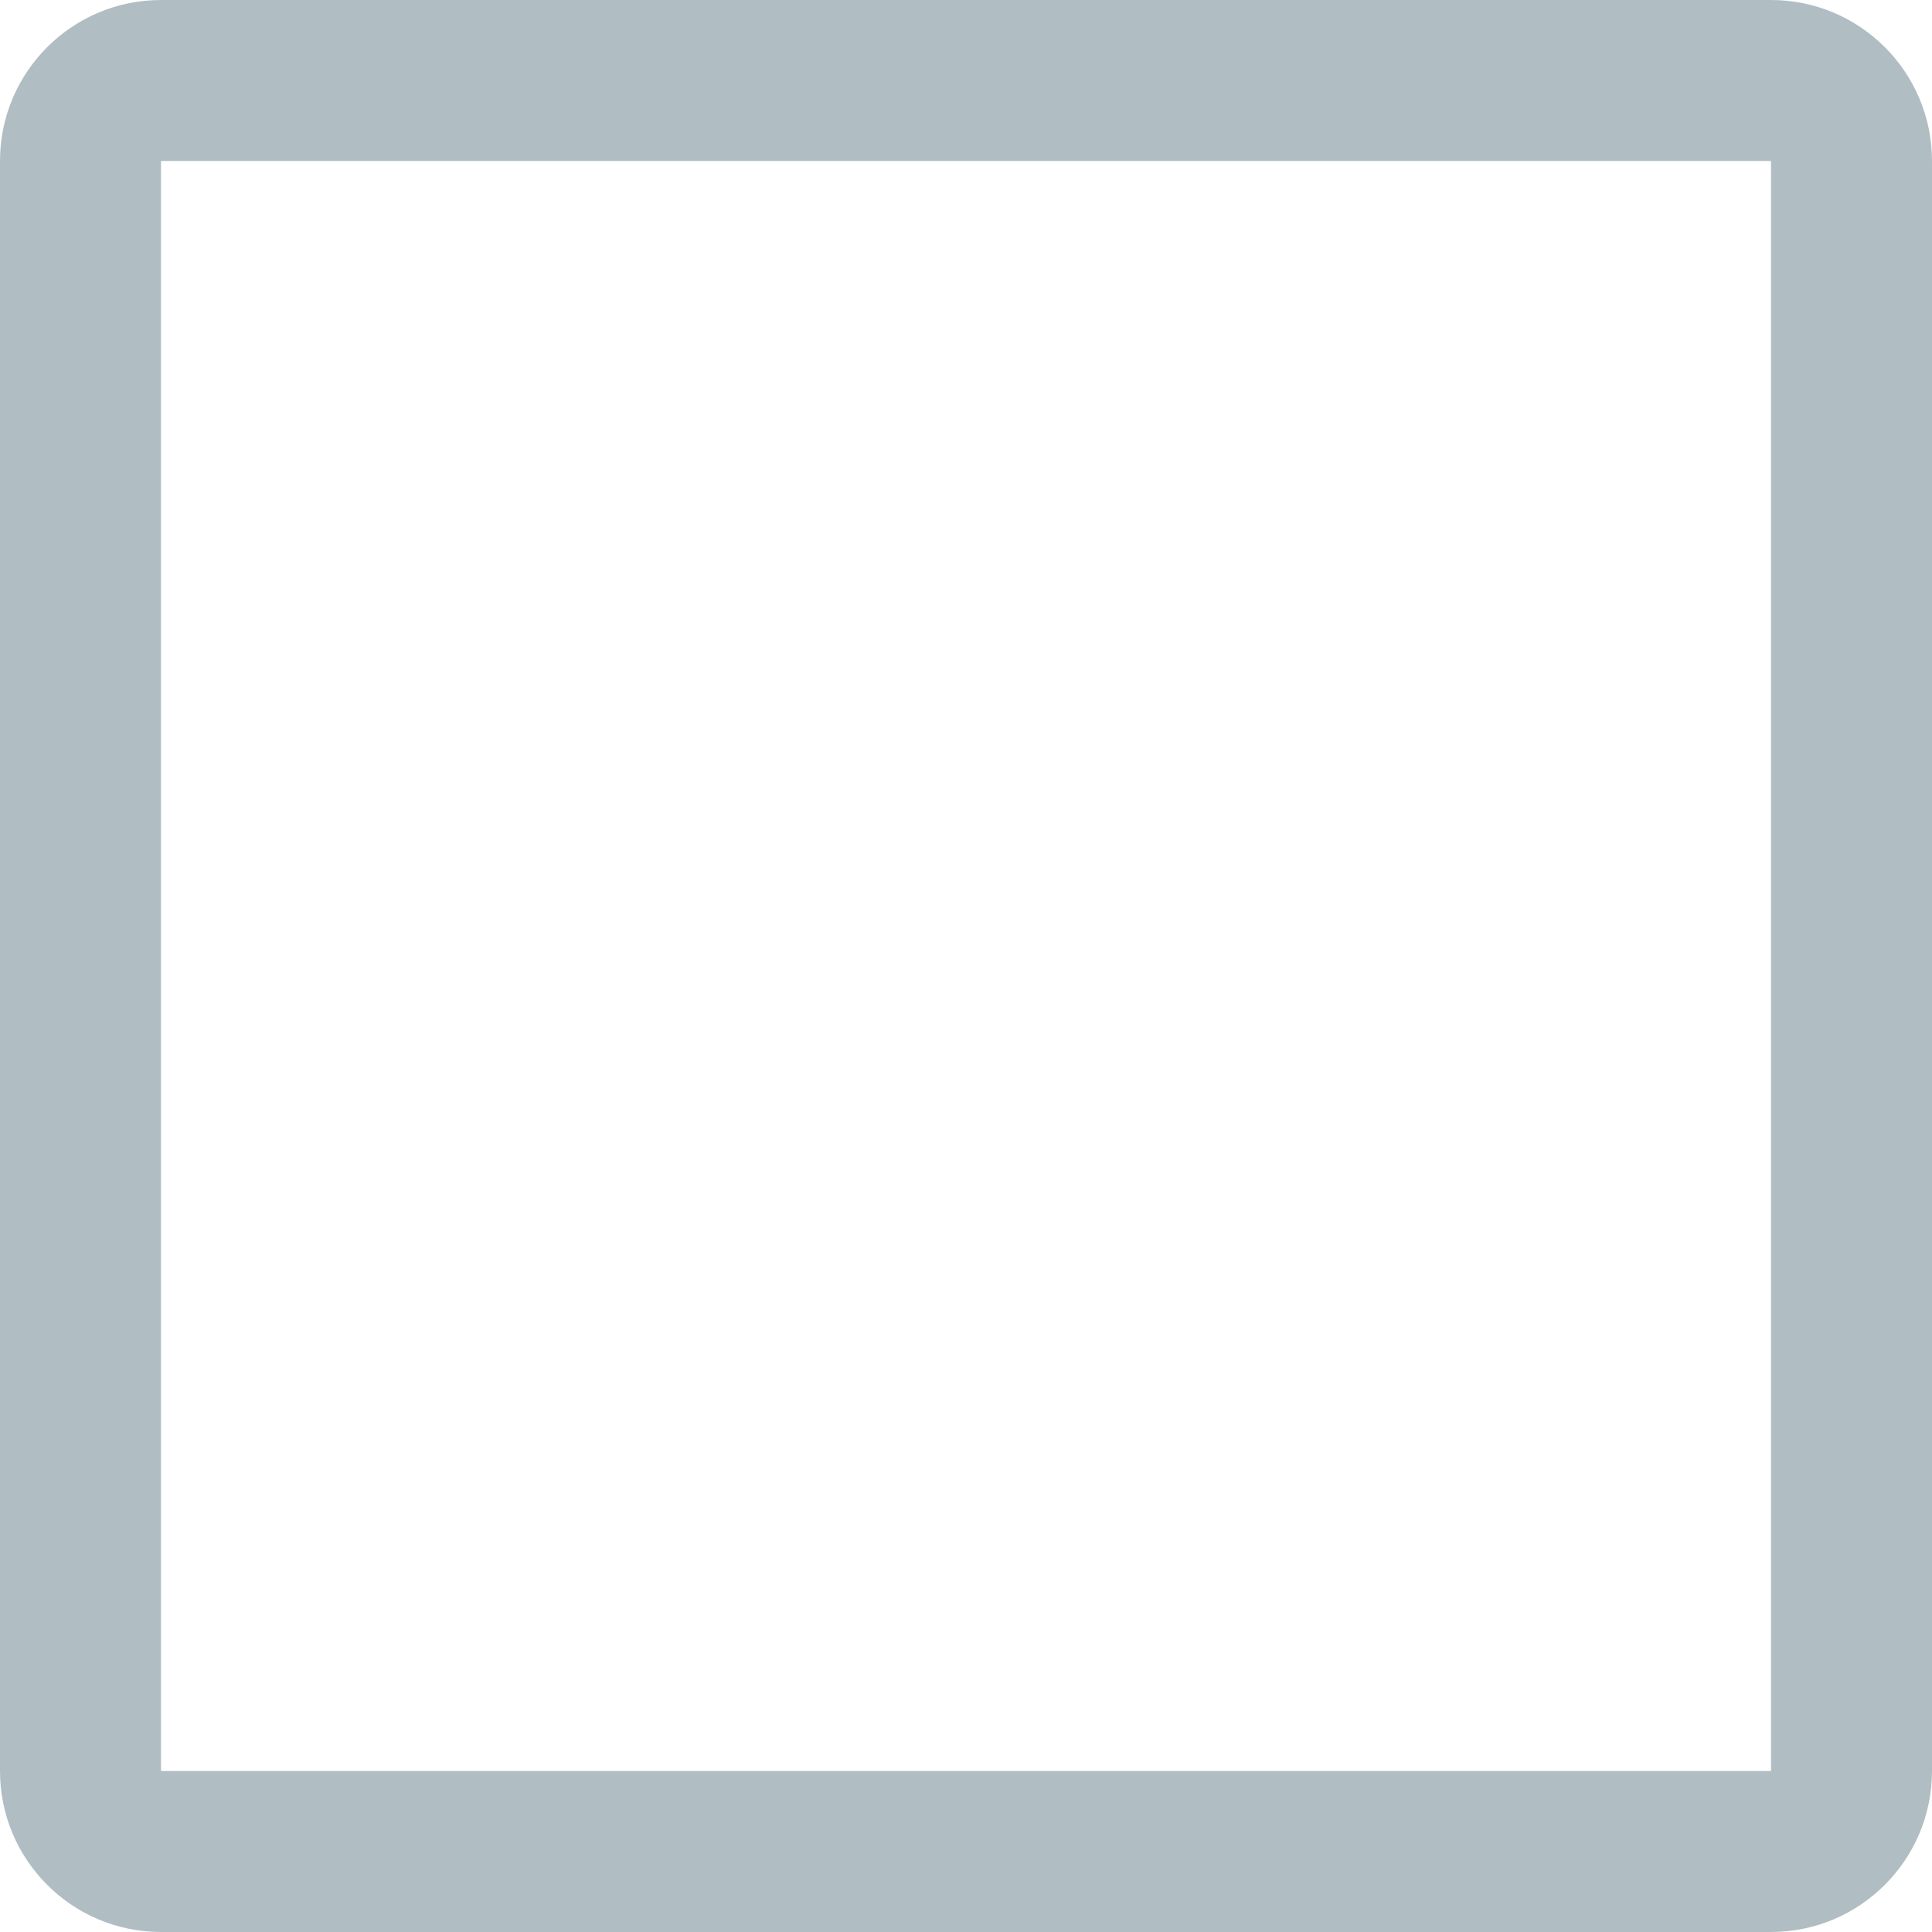
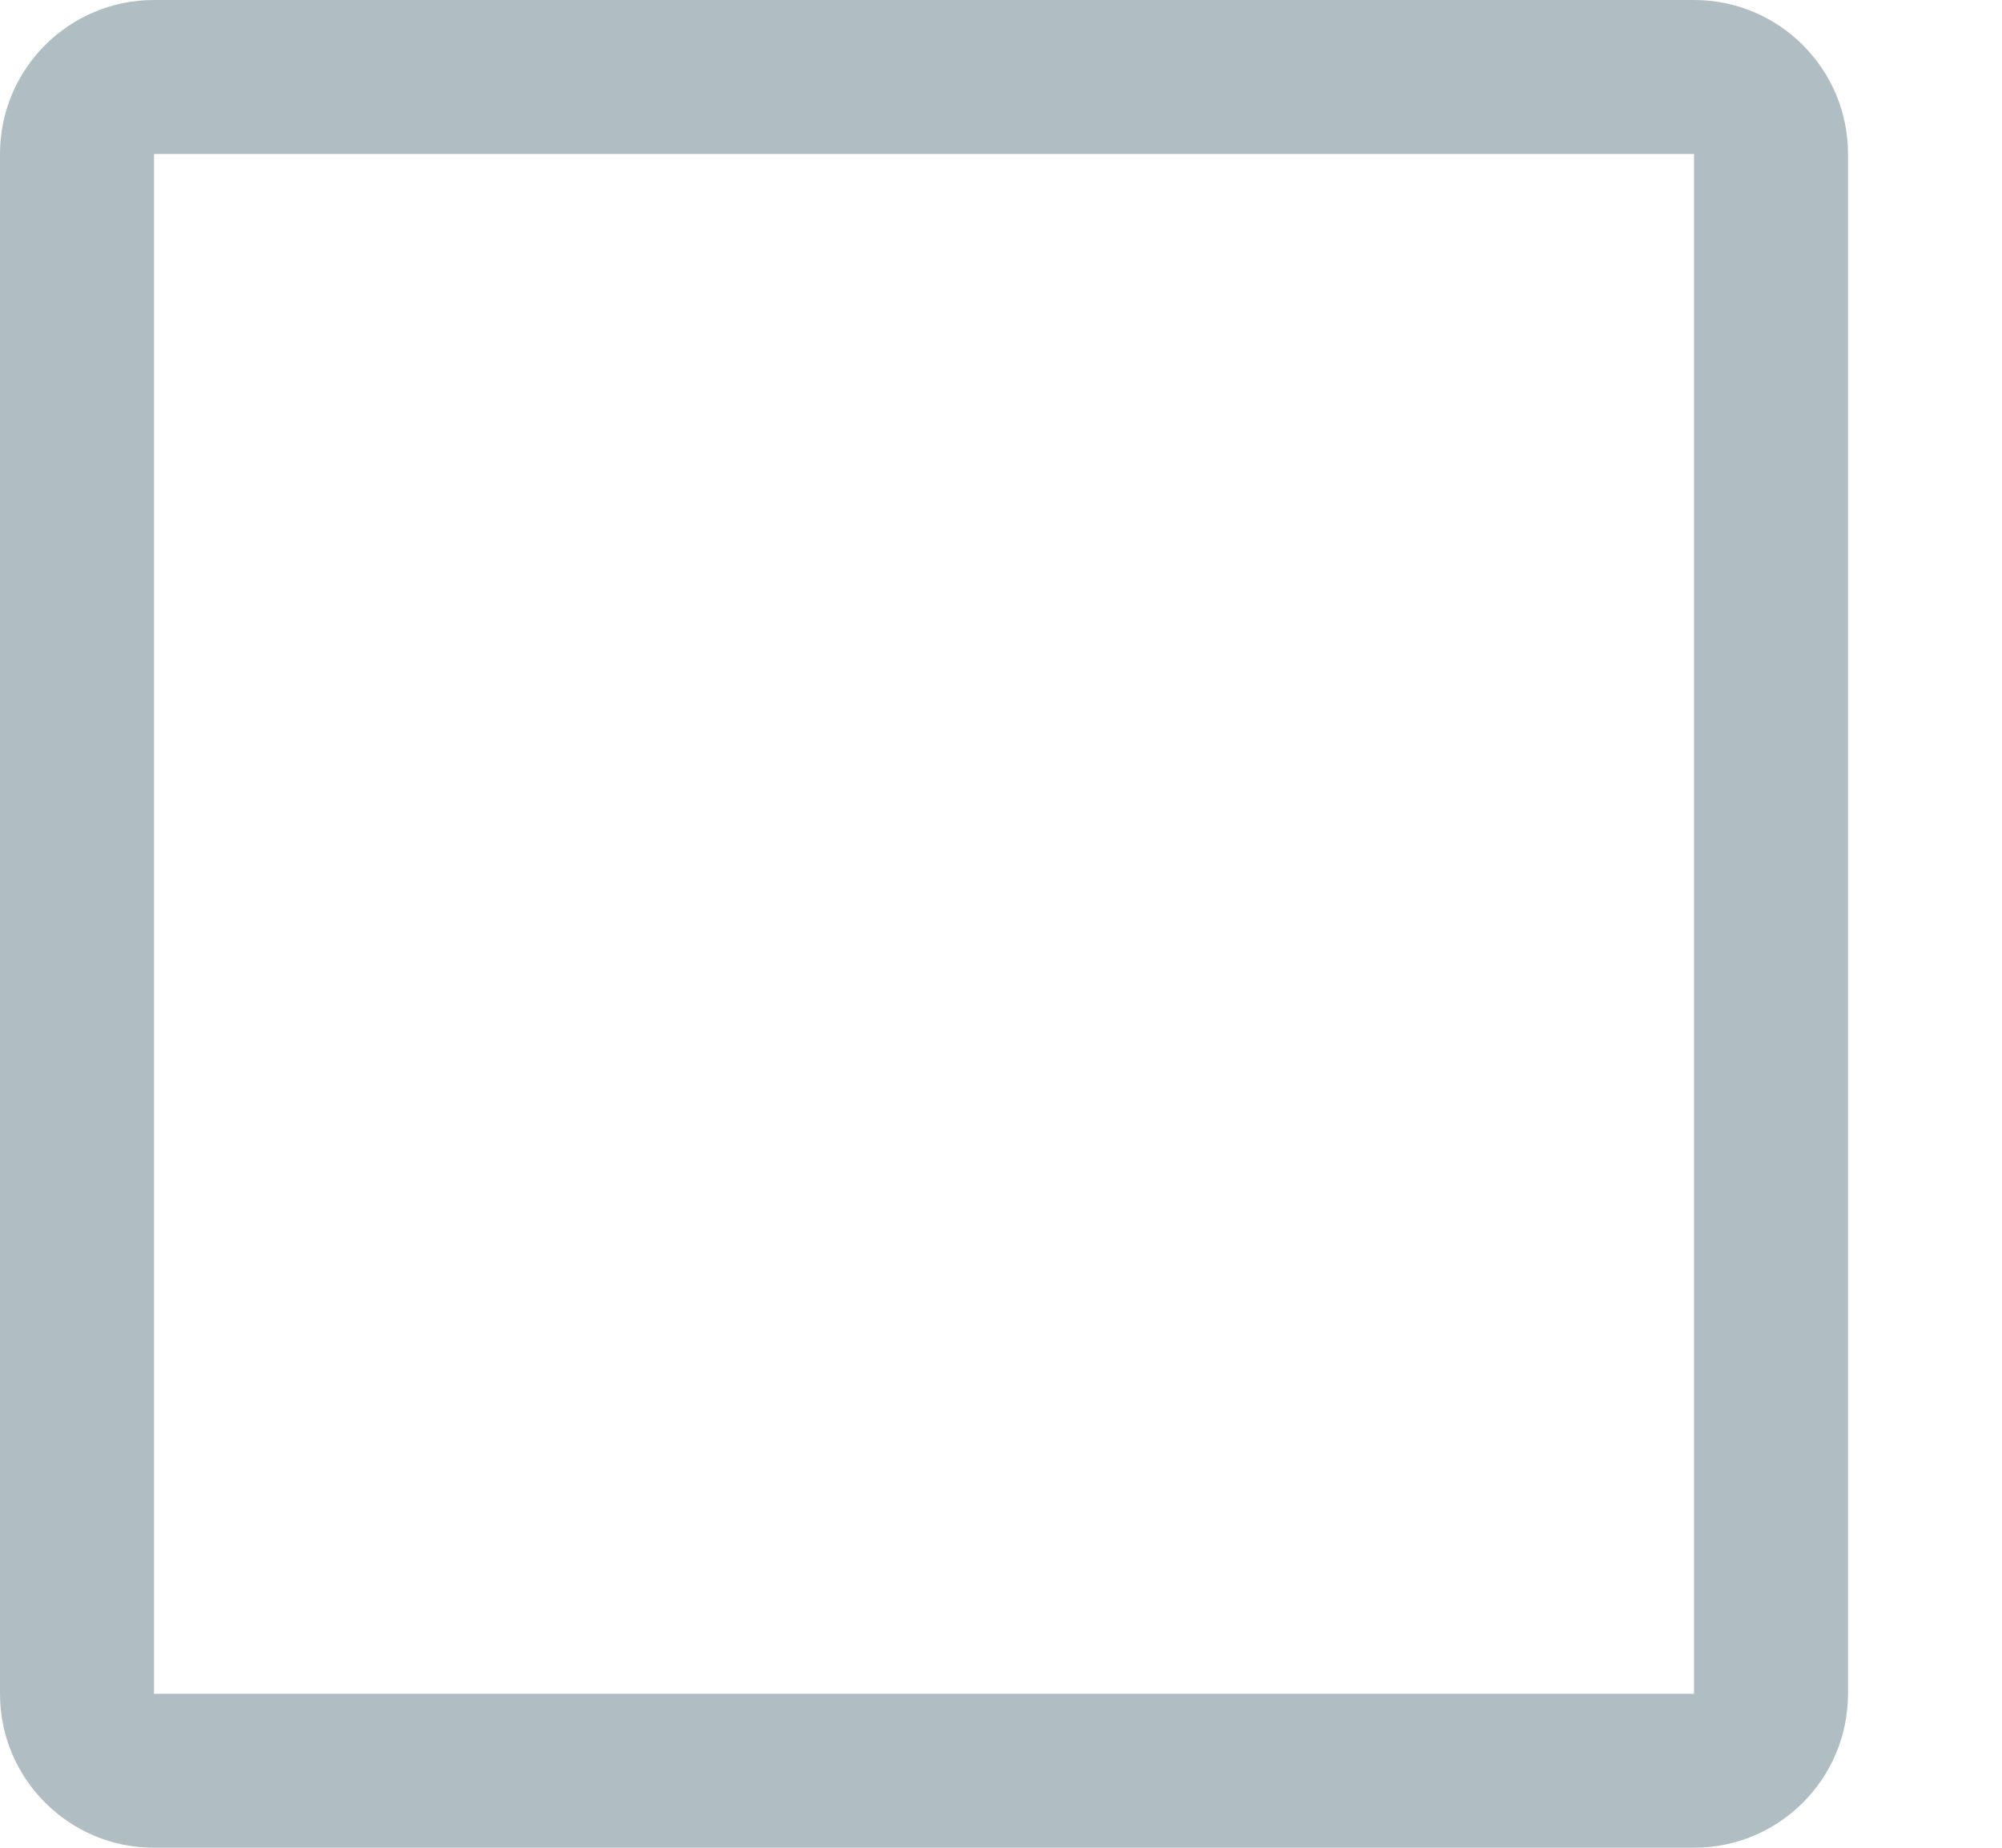
- <svg xmlns="http://www.w3.org/2000/svg" width="12" height="12" fill="none" viewBox="0 0 12 12">
+ <svg xmlns="http://www.w3.org/2000/svg" width="13" height="12" fill="none" viewBox="0 0 13 12">
  <g class="12x12/Outline/checkbox_empty">
    <path fill="#B0BEC4" fill-rule="evenodd" d="M11 1H1v10h10V1ZM1 0a1 1 0 0 0-1 1v10a1 1 0 0 0 1 1h10a1 1 0 0 0 1-1V1a1 1 0 0 0-1-1H1Z" class="Primary" clip-rule="evenodd" />
  </g>
</svg>
